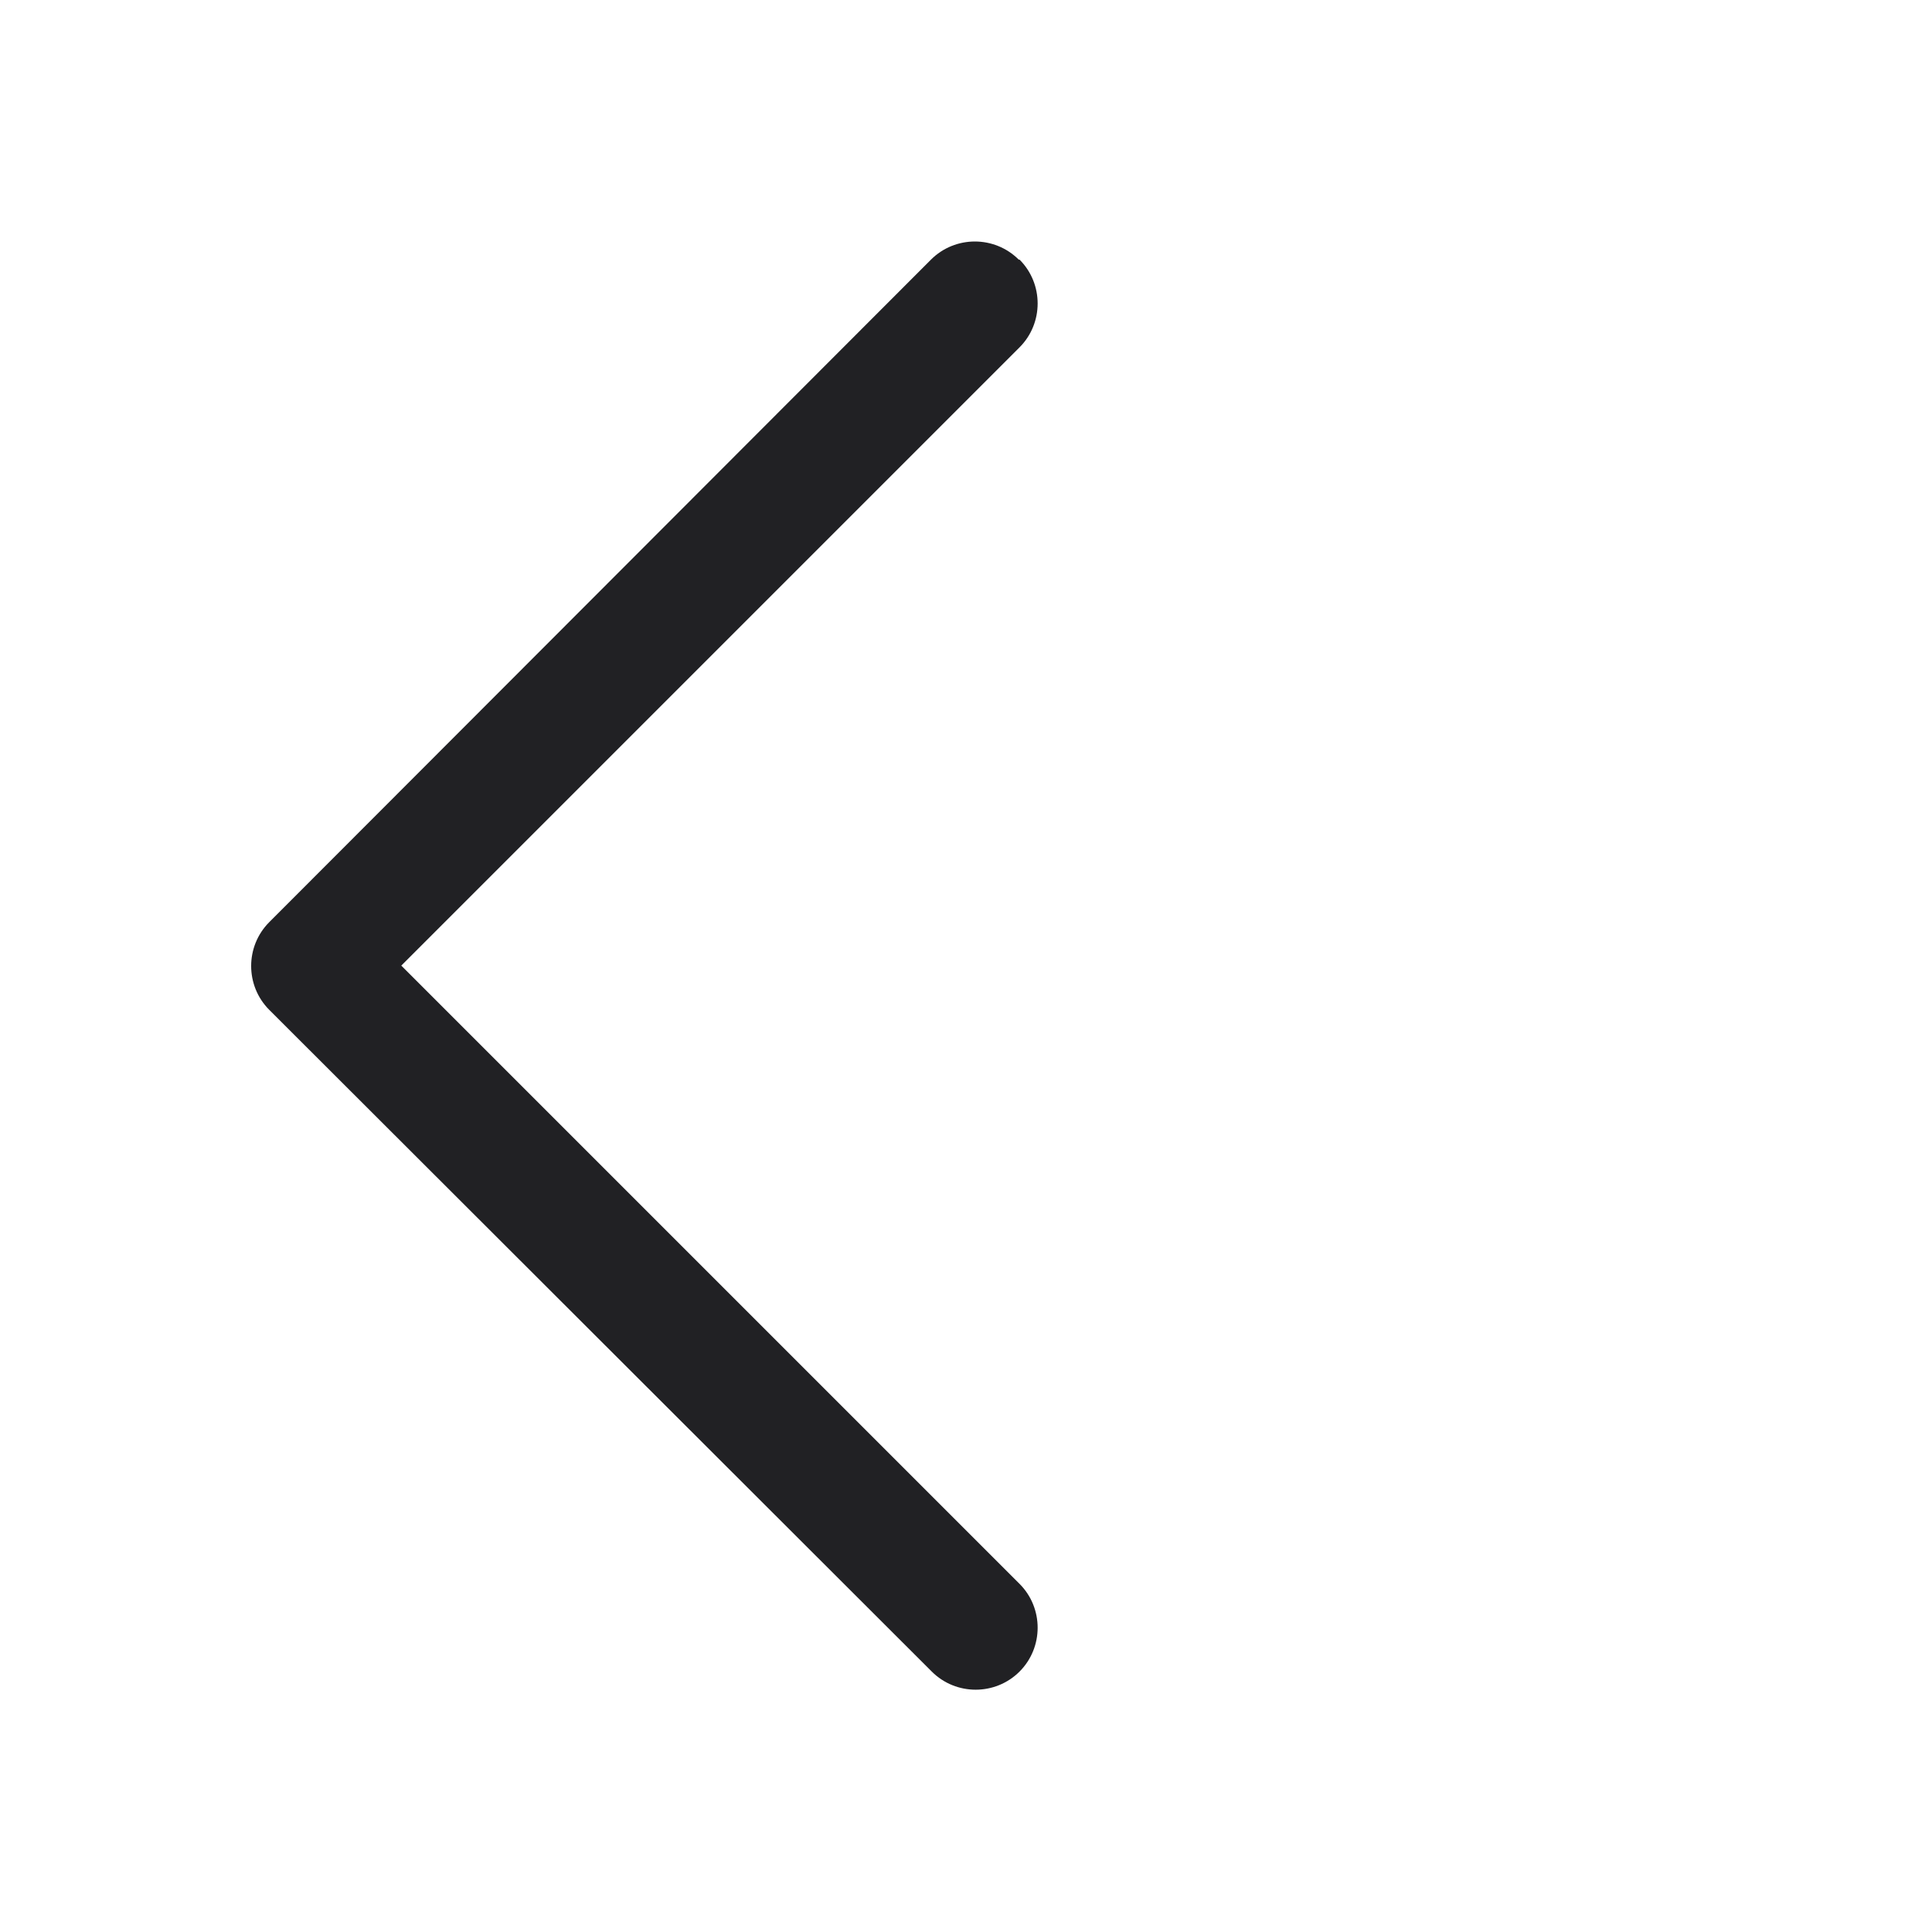
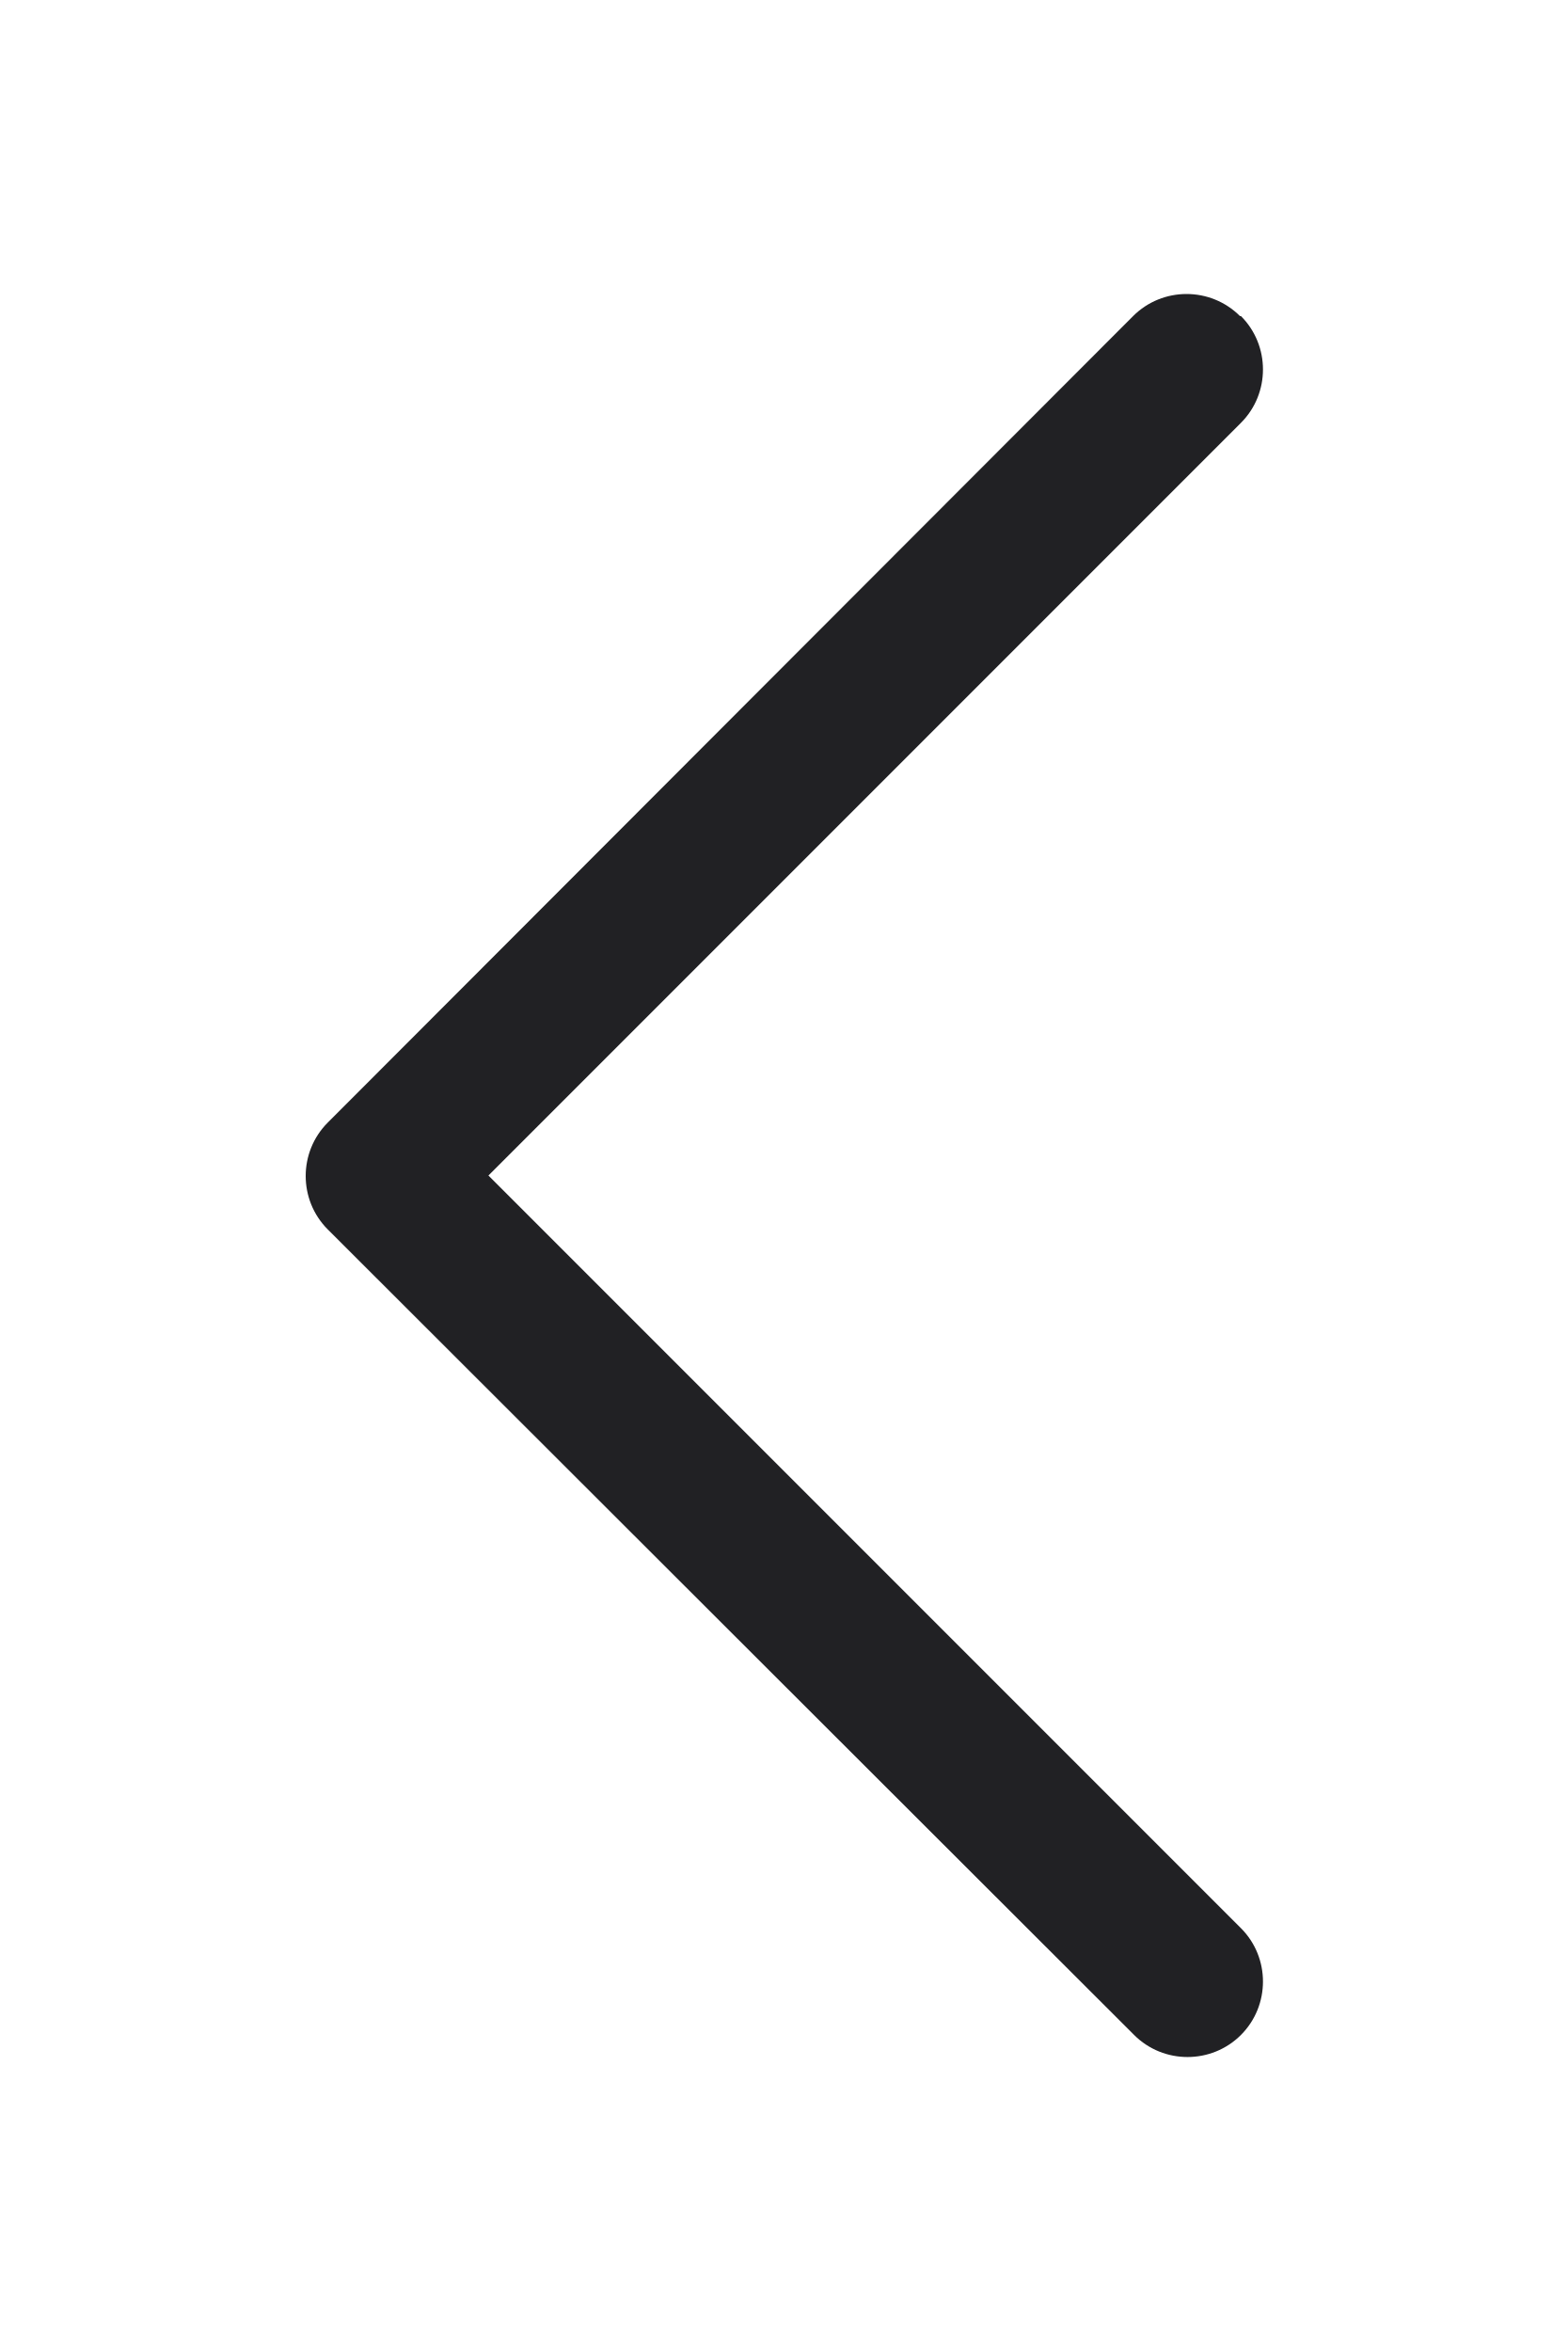
- <svg xmlns="http://www.w3.org/2000/svg" width="24" height="24" viewBox="0 0 24 24" fill="none">
+ <svg xmlns="http://www.w3.org/2000/svg" width="16" height="24" viewBox="0 0 16 24" fill="none">
  <path fill-rule="evenodd" clip-rule="evenodd" d="M12.665 3.225C12.965 3.525 12.965 4.015 12.665 4.315L4.985 11.995L12.665 19.675C12.965 19.975 12.965 20.465 12.665 20.765C12.365 21.065 11.875 21.065 11.575 20.765L3.345 12.545C3.045 12.245 3.045 11.755 3.345 11.455L11.565 3.225C11.865 2.925 12.355 2.925 12.655 3.225H12.665Z" fill="#212124" />
</svg>
